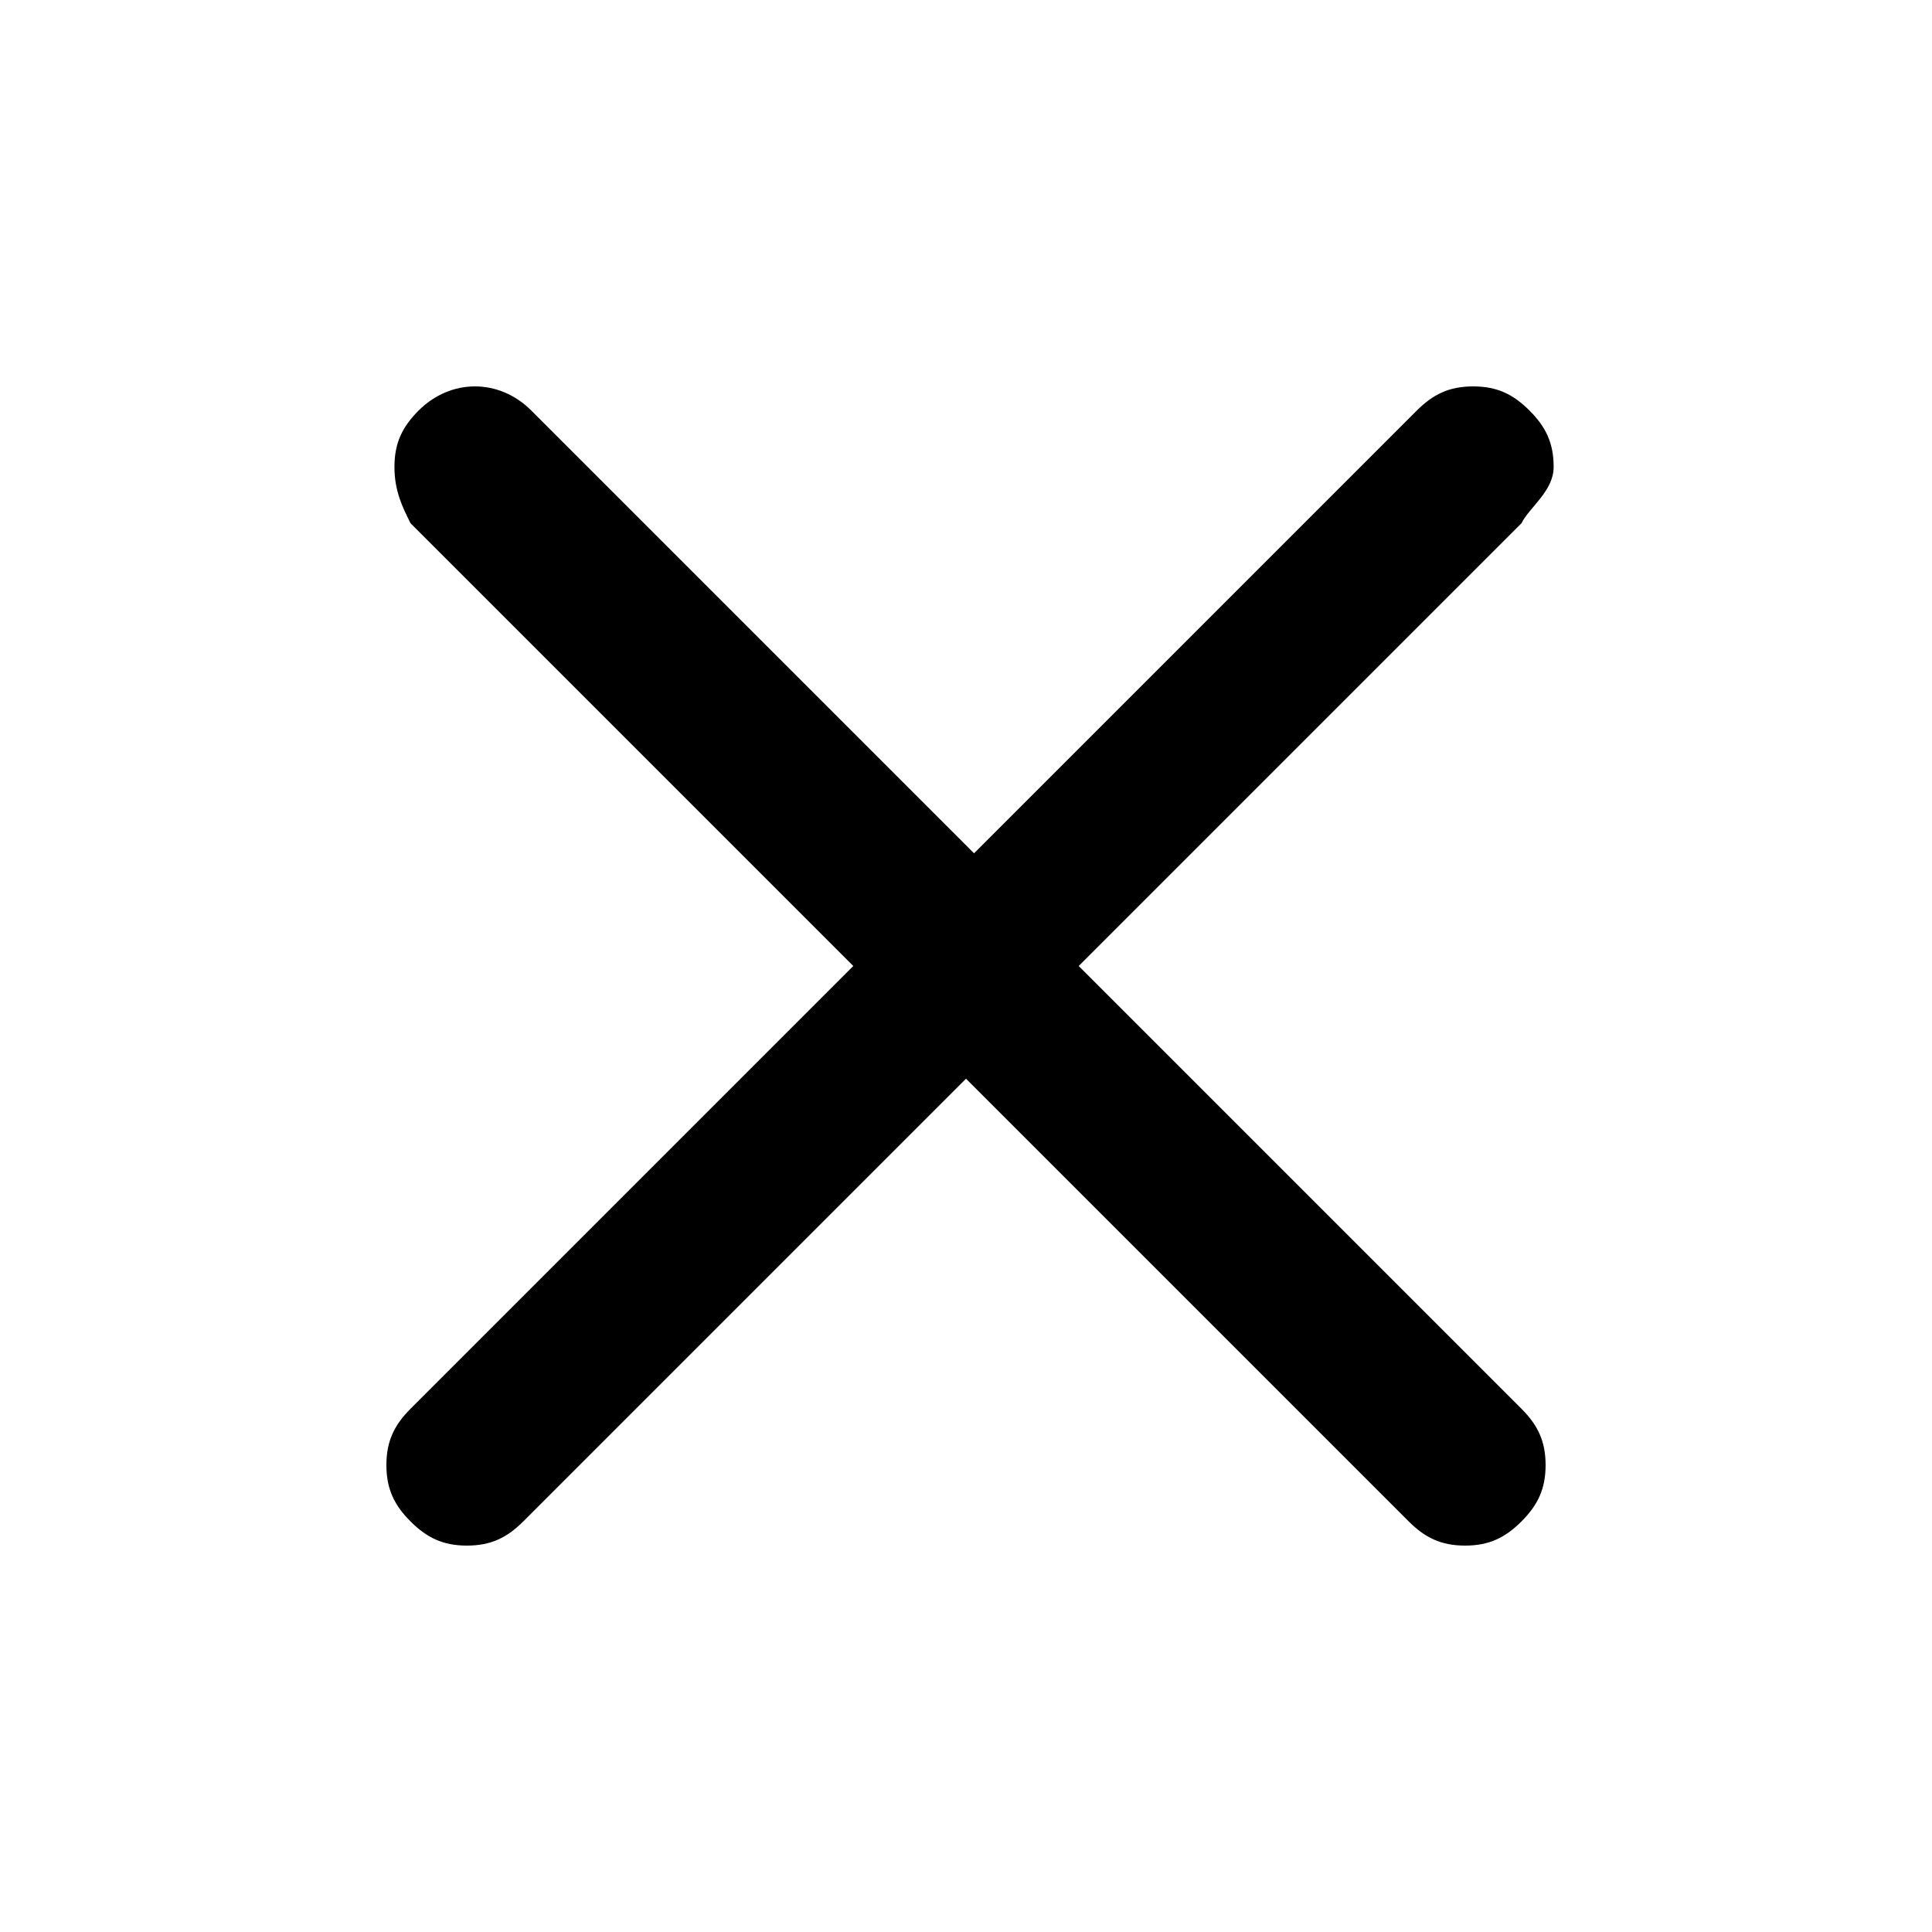
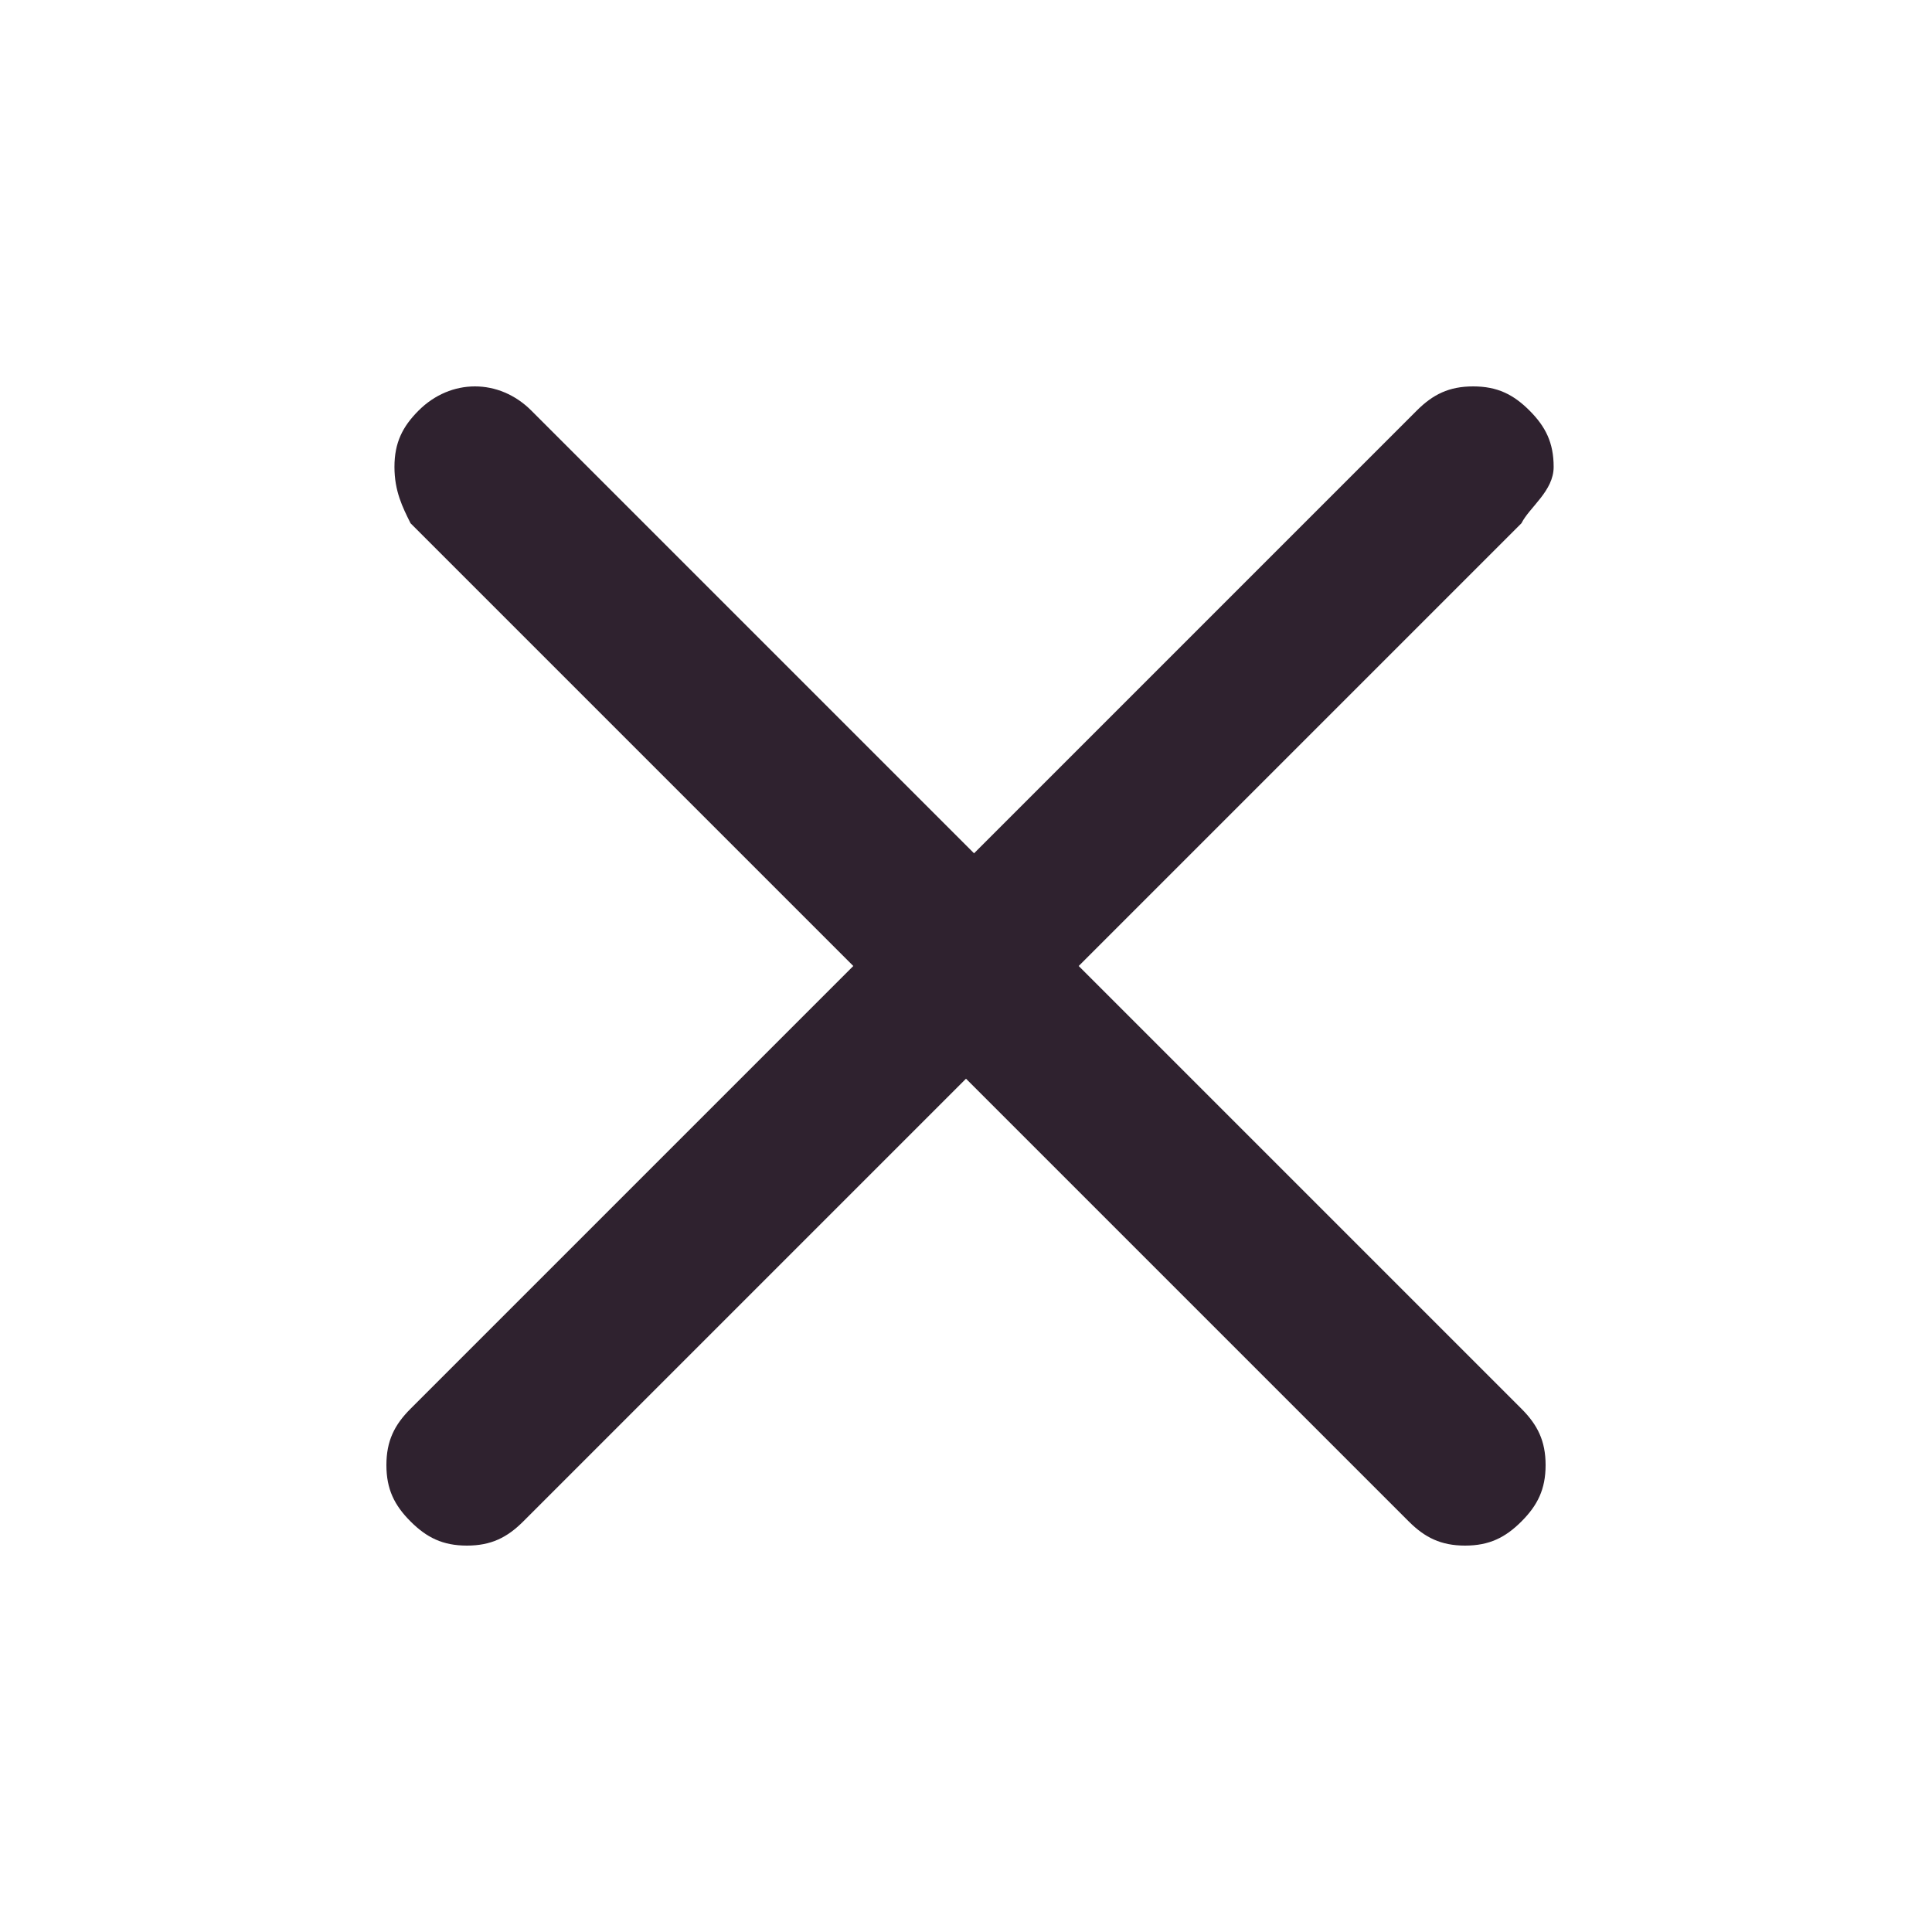
- <svg width="24" height="24" viewBox="0 0 24 24" fill="none">
+ <svg xmlns="http://www.w3.org/2000/svg" width="24" height="24" viewBox="0 0 24 24" fill="none">
  <mask id="mask0_16041_3923" style="mask-type:alpha" maskUnits="userSpaceOnUse" x="0" y="0" width="24" height="24">
    <rect width="24" height="24" fill="#D9D9D9" />
  </mask>
  <g mask="url(#mask0_16041_3923)">
-     <path d="M18.9 17.5C19.1 17.7 19.2 17.9 19.2 18.2C19.2 18.5 19.1 18.7 18.9 18.9C18.7 19.1 18.5 19.2 18.2 19.2C17.9 19.2 17.7 19.1 17.5 18.9L12 13.4L6.5 18.9C6.3 19.1 6.1 19.2 5.8 19.2C5.5 19.2 5.3 19.1 5.1 18.9C4.9 18.7 4.8 18.5 4.8 18.2C4.8 17.9 4.9 17.7 5.1 17.5L10.6 12L5.1 6.5C5 6.3 4.9 6.1 4.9 5.8C4.9 5.5 5 5.3 5.2 5.1C5.6 4.7 6.2 4.7 6.6 5.1L12.1 10.6L17.6 5.1C17.8 4.9 18 4.8 18.3 4.8C18.6 4.8 18.8 4.9 19 5.1C19.2 5.3 19.3 5.5 19.3 5.8C19.3 6.1 19 6.3 18.9 6.5L13.4 12L18.9 17.5Z" fill="currentColor" />
+     <path d="M18.9 17.5C19.1 17.7 19.2 17.9 19.2 18.2C19.2 18.5 19.1 18.7 18.9 18.9C18.7 19.1 18.5 19.2 18.2 19.2C17.9 19.2 17.7 19.1 17.5 18.9L12 13.4L6.5 18.9C6.3 19.1 6.1 19.2 5.8 19.2C5.5 19.2 5.3 19.1 5.1 18.9C4.9 18.7 4.8 18.5 4.8 18.2C4.8 17.9 4.9 17.7 5.1 17.5L10.6 12L5.1 6.5C5 6.3 4.9 6.1 4.9 5.8C4.9 5.5 5 5.3 5.2 5.1C5.6 4.7 6.2 4.7 6.6 5.1L12.1 10.6L17.6 5.1C17.8 4.9 18 4.8 18.3 4.8C18.6 4.8 18.8 4.9 19 5.1C19.2 5.3 19.3 5.5 19.3 5.8C19.3 6.1 19 6.3 18.9 6.5L13.4 12L18.9 17.5Z" fill="#2F222F" />
  </g>
</svg>
